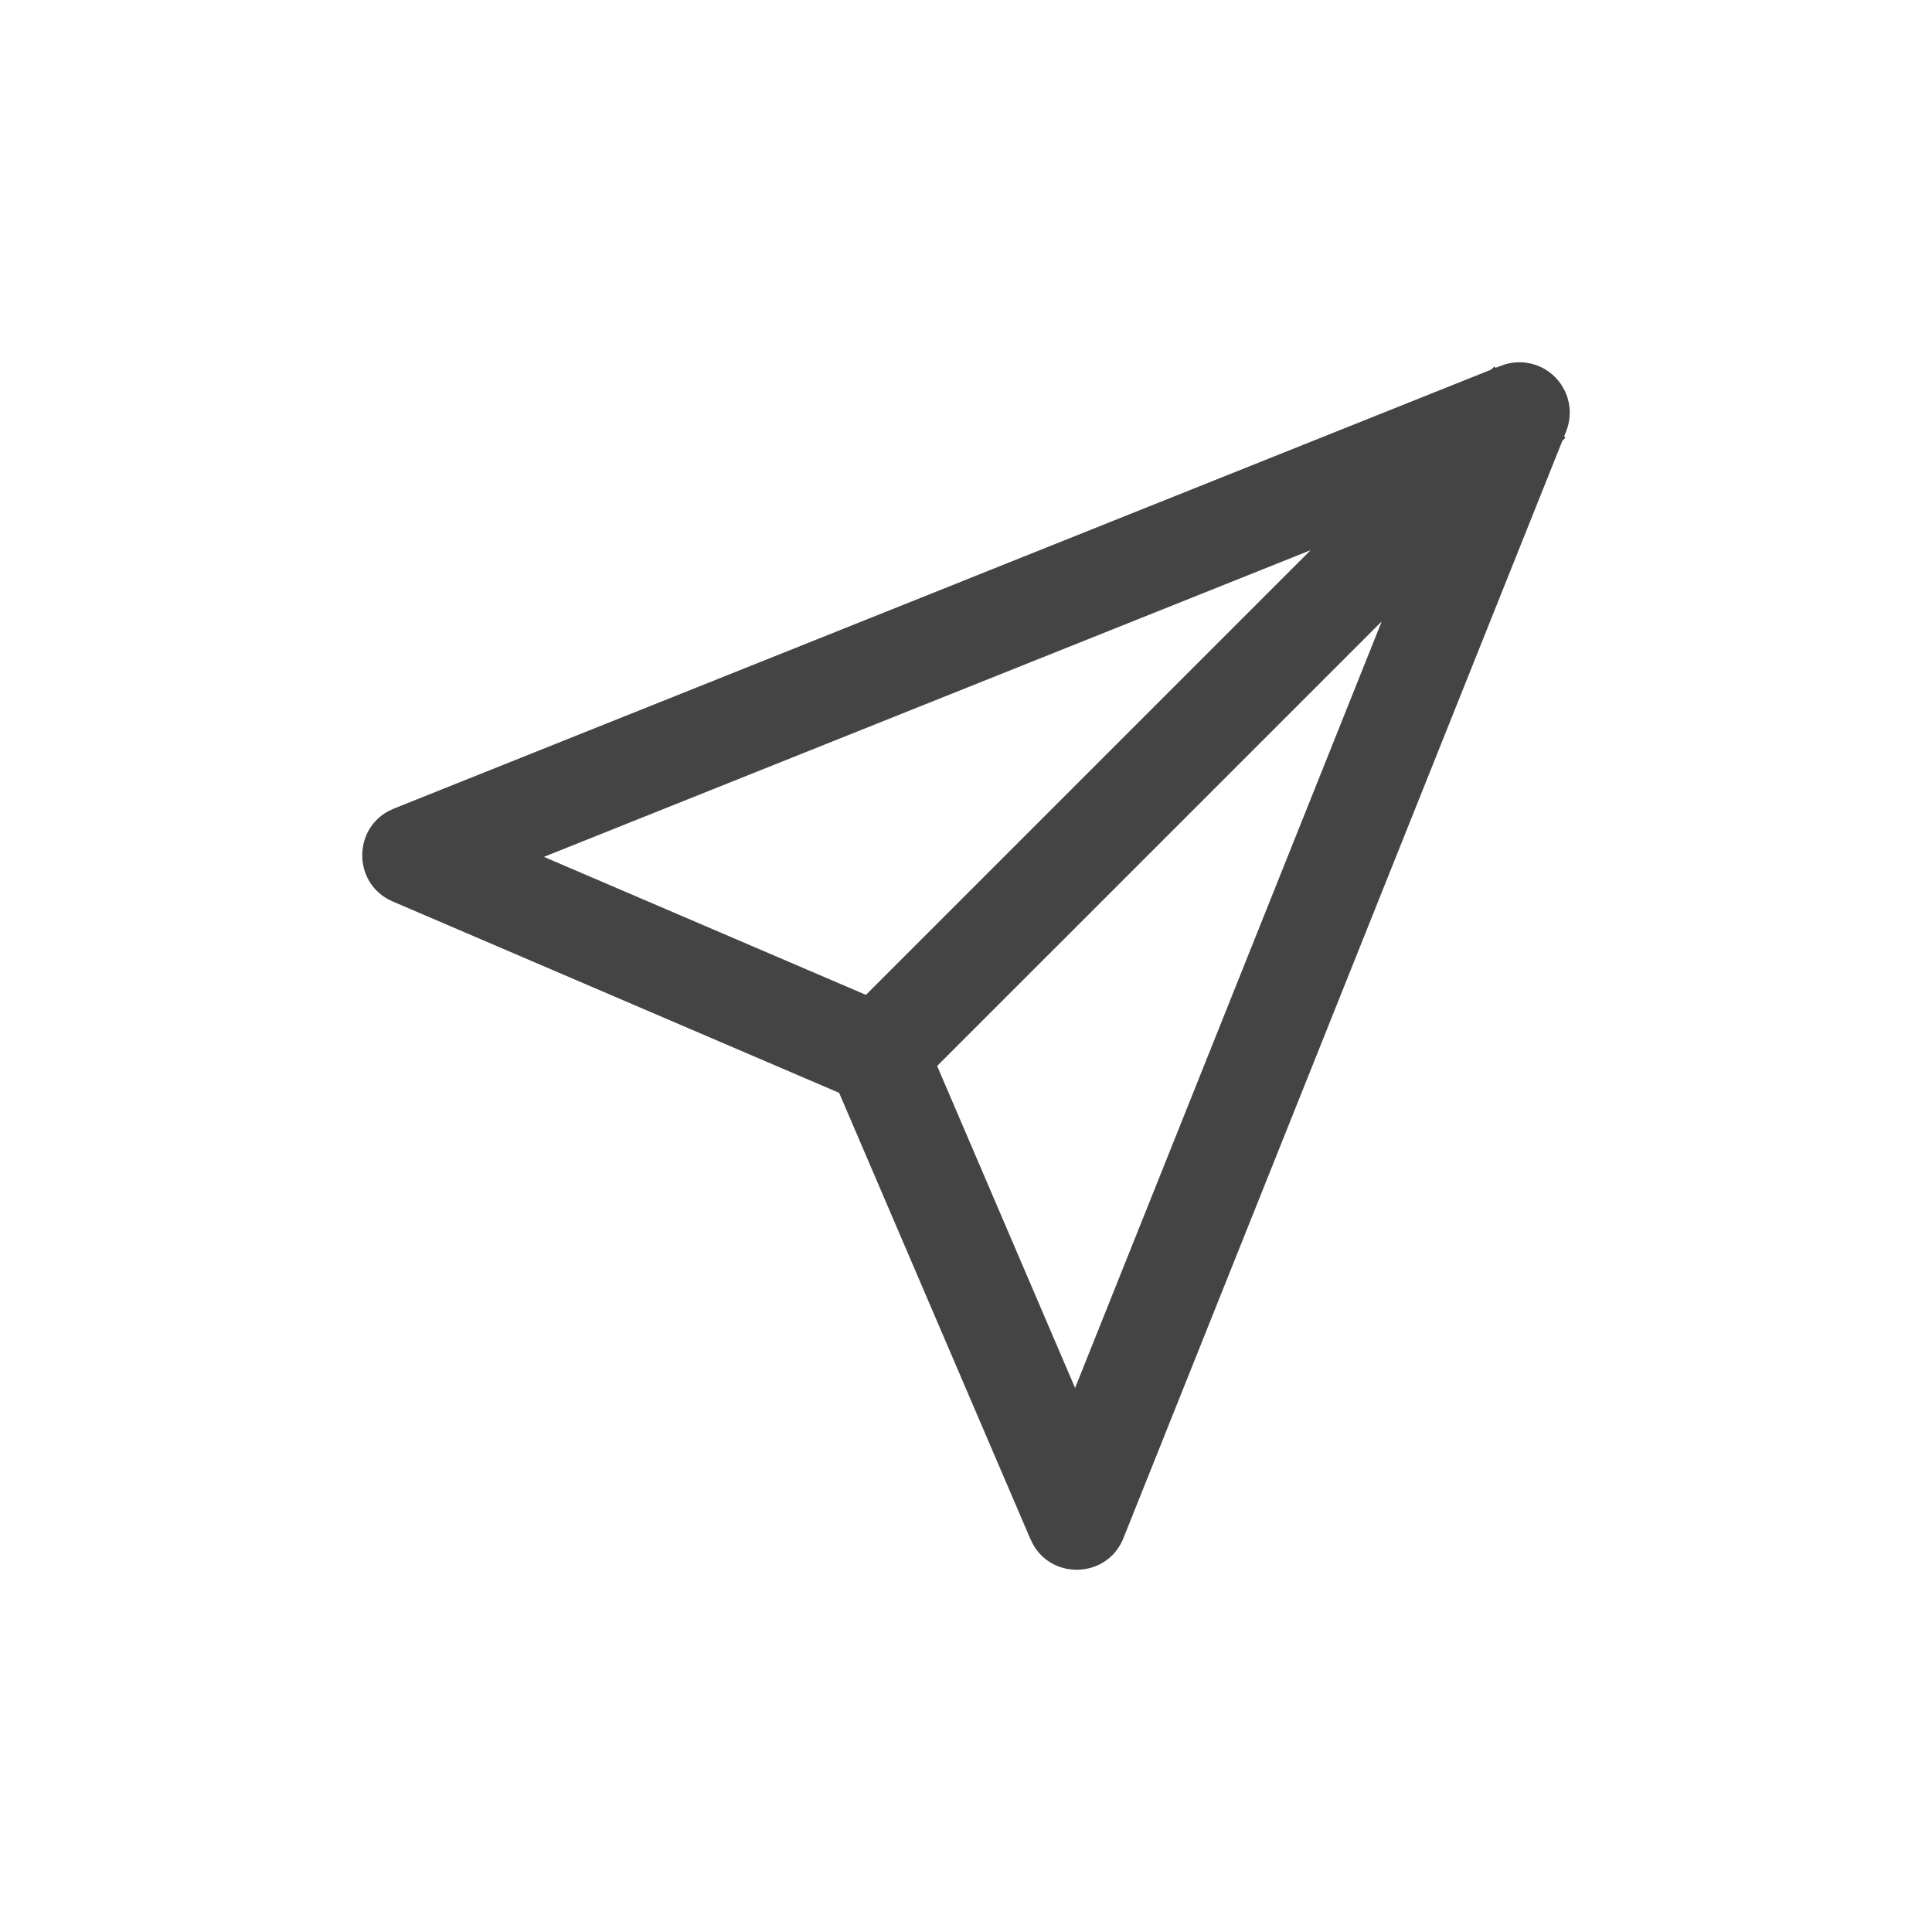
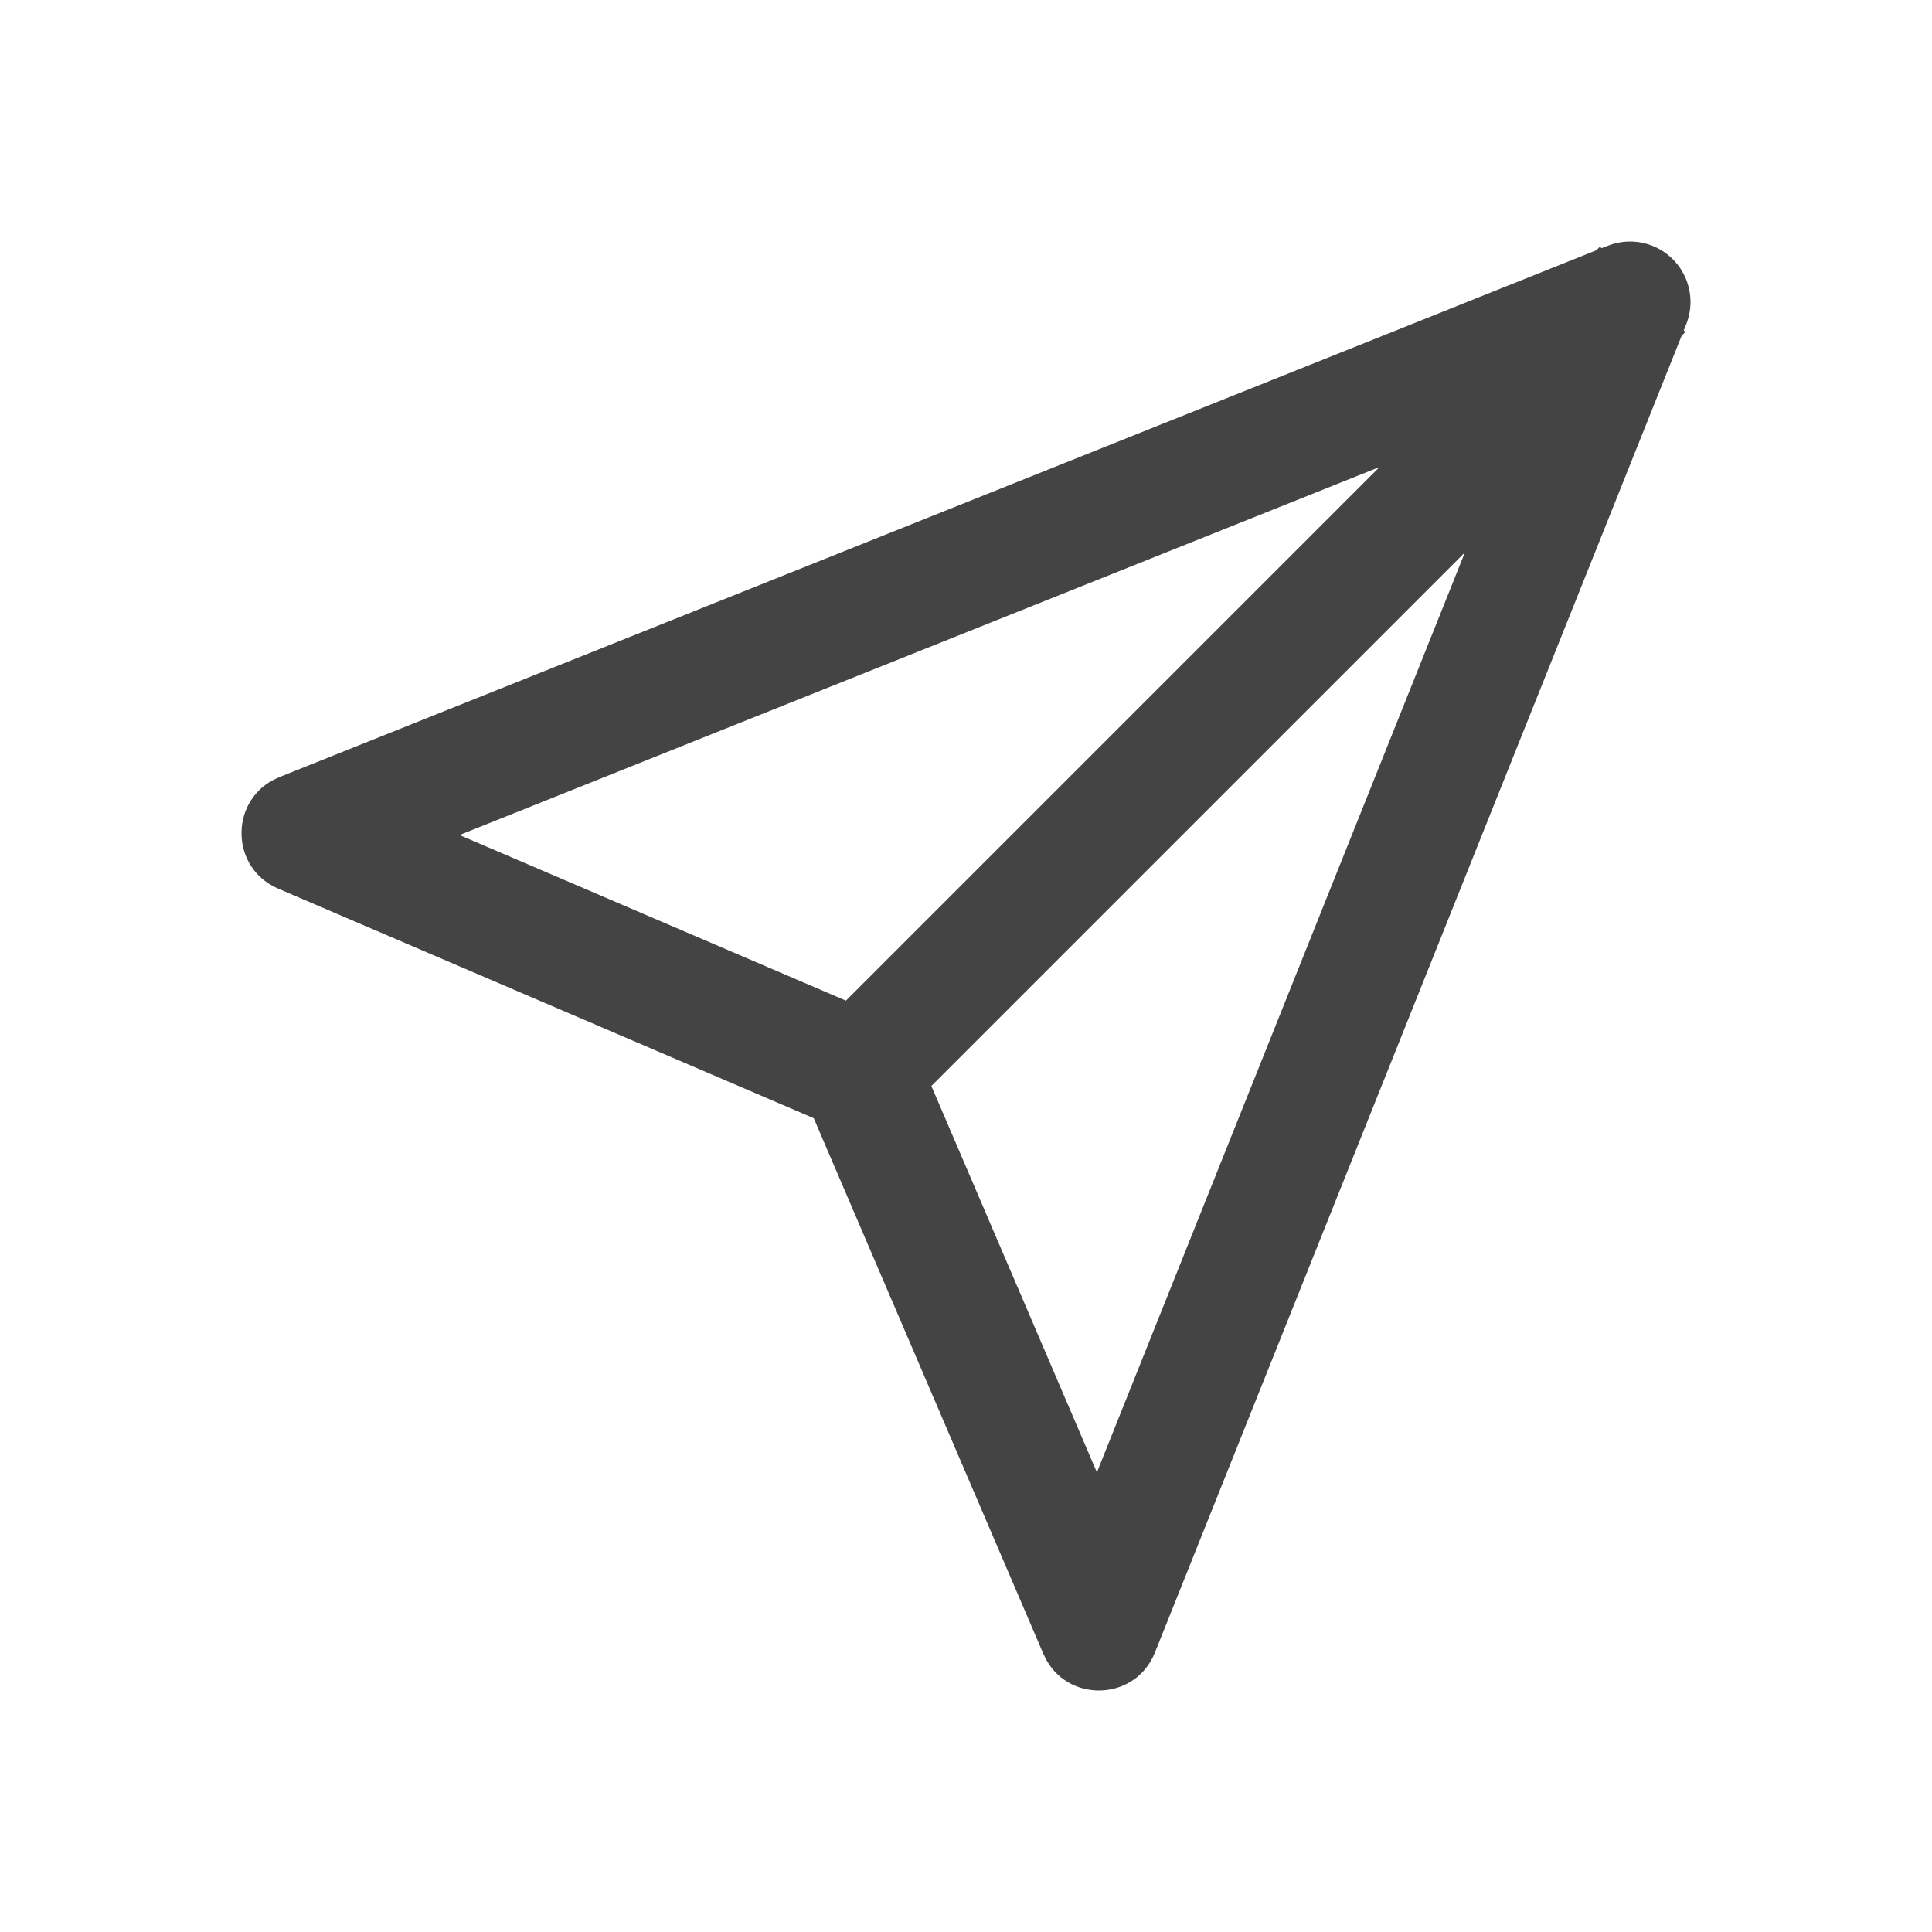
<svg xmlns="http://www.w3.org/2000/svg" width="80" height="80" viewBox="0 0 80 80" version="1.1" id="svg10">
  <defs id="defs14" />
-   <g fill="none" fill-rule="evenodd" id="g8" transform="matrix(2.083364,0,0,2.083344,15.00014,14.9997)">
+   <g fill="none" fill-rule="evenodd" id="g8" transform="matrix(2.500037,0,0,2.500013,10.00016,9.999635)">
    <g fill="#444444" fill-rule="nonzero" id="g6">
      <g id="g4">
        <path d="m 22.628,0.072 c 0.439,-0.176 0.94,-0.02 1.203,0.373 l 0.062,0.107 c 0.128,0.255 0.142,0.554 0.035,0.821 l -0.04,0.101 0.026,0.026 -0.061,0.061 -8.724,21.81 c -0.315,0.788 -1.387,0.839 -1.792,0.134 L 13.282,23.395 9.478,14.521 0.606,10.718 C -0.174,10.384 -0.198,9.311 0.516,8.924 L 0.629,8.871 22.439,0.146 22.5,0.086 22.526,0.111 Z m -2.365,5.078 -8.837,8.837 2.742,6.4 z M 18.848,3.736 3.611,9.831 l 6.4,2.743 8.837,-8.837 z" id="path2" />
      </g>
    </g>
  </g>
</svg>
